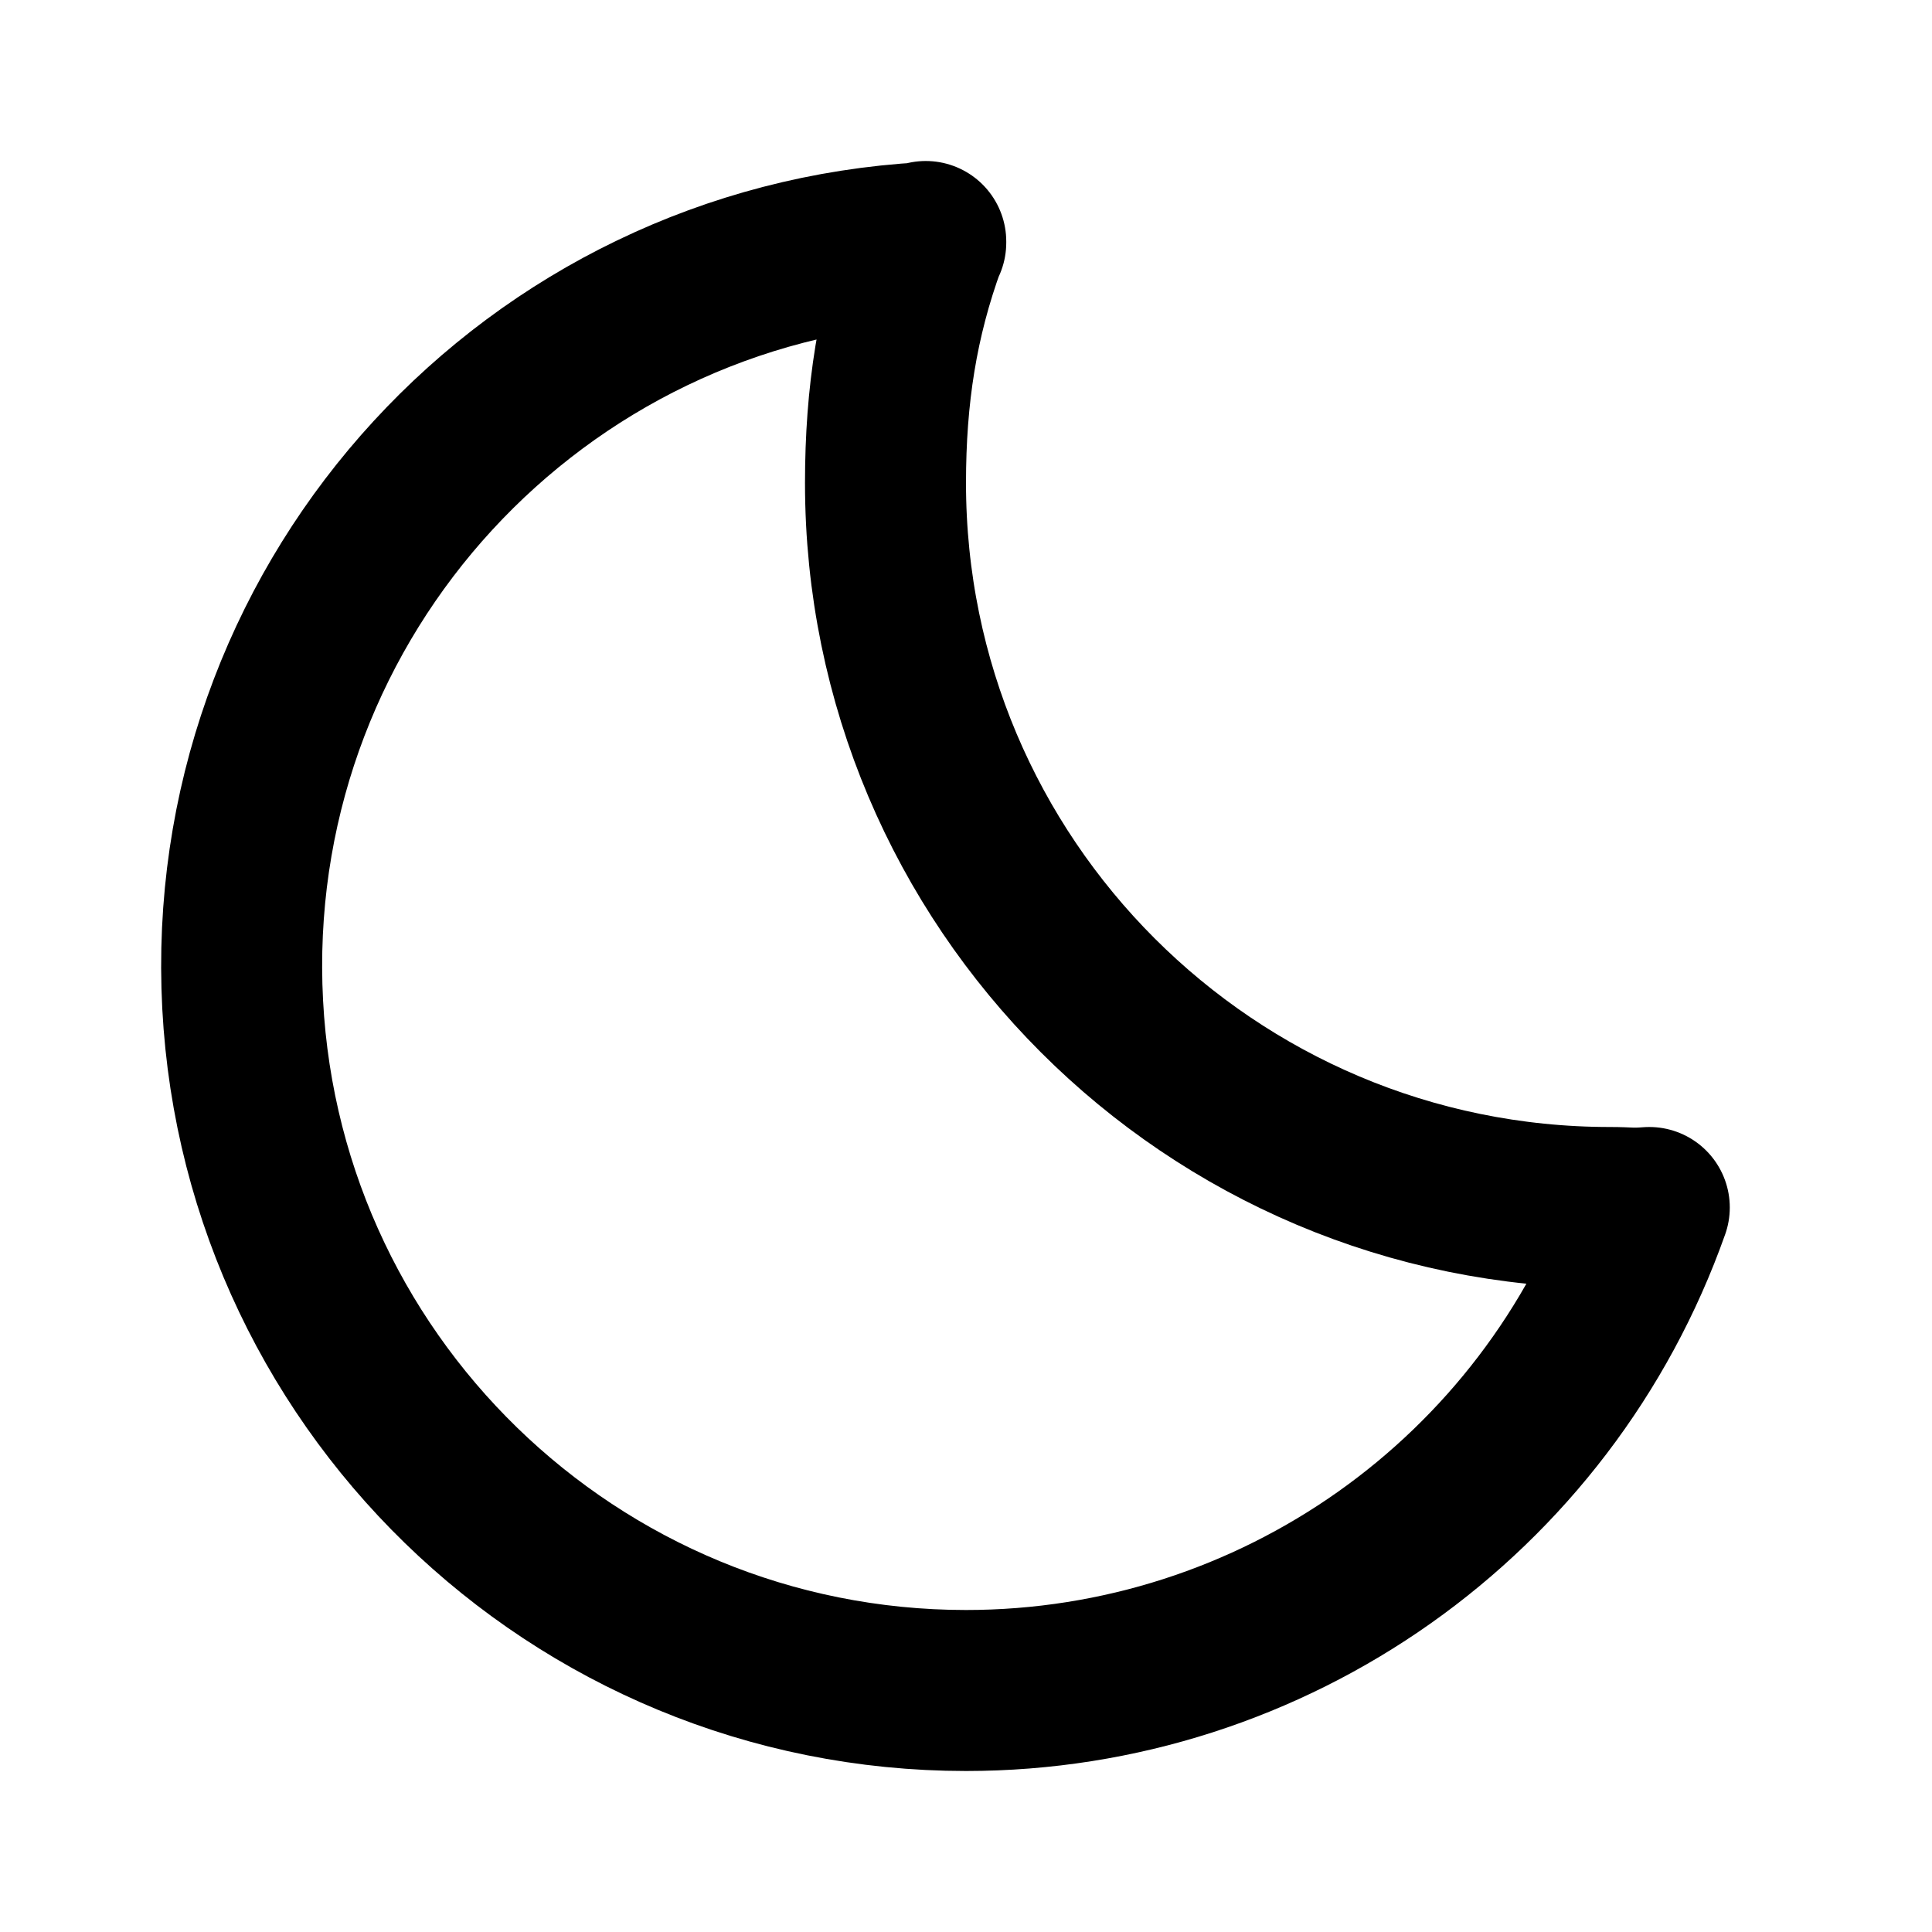
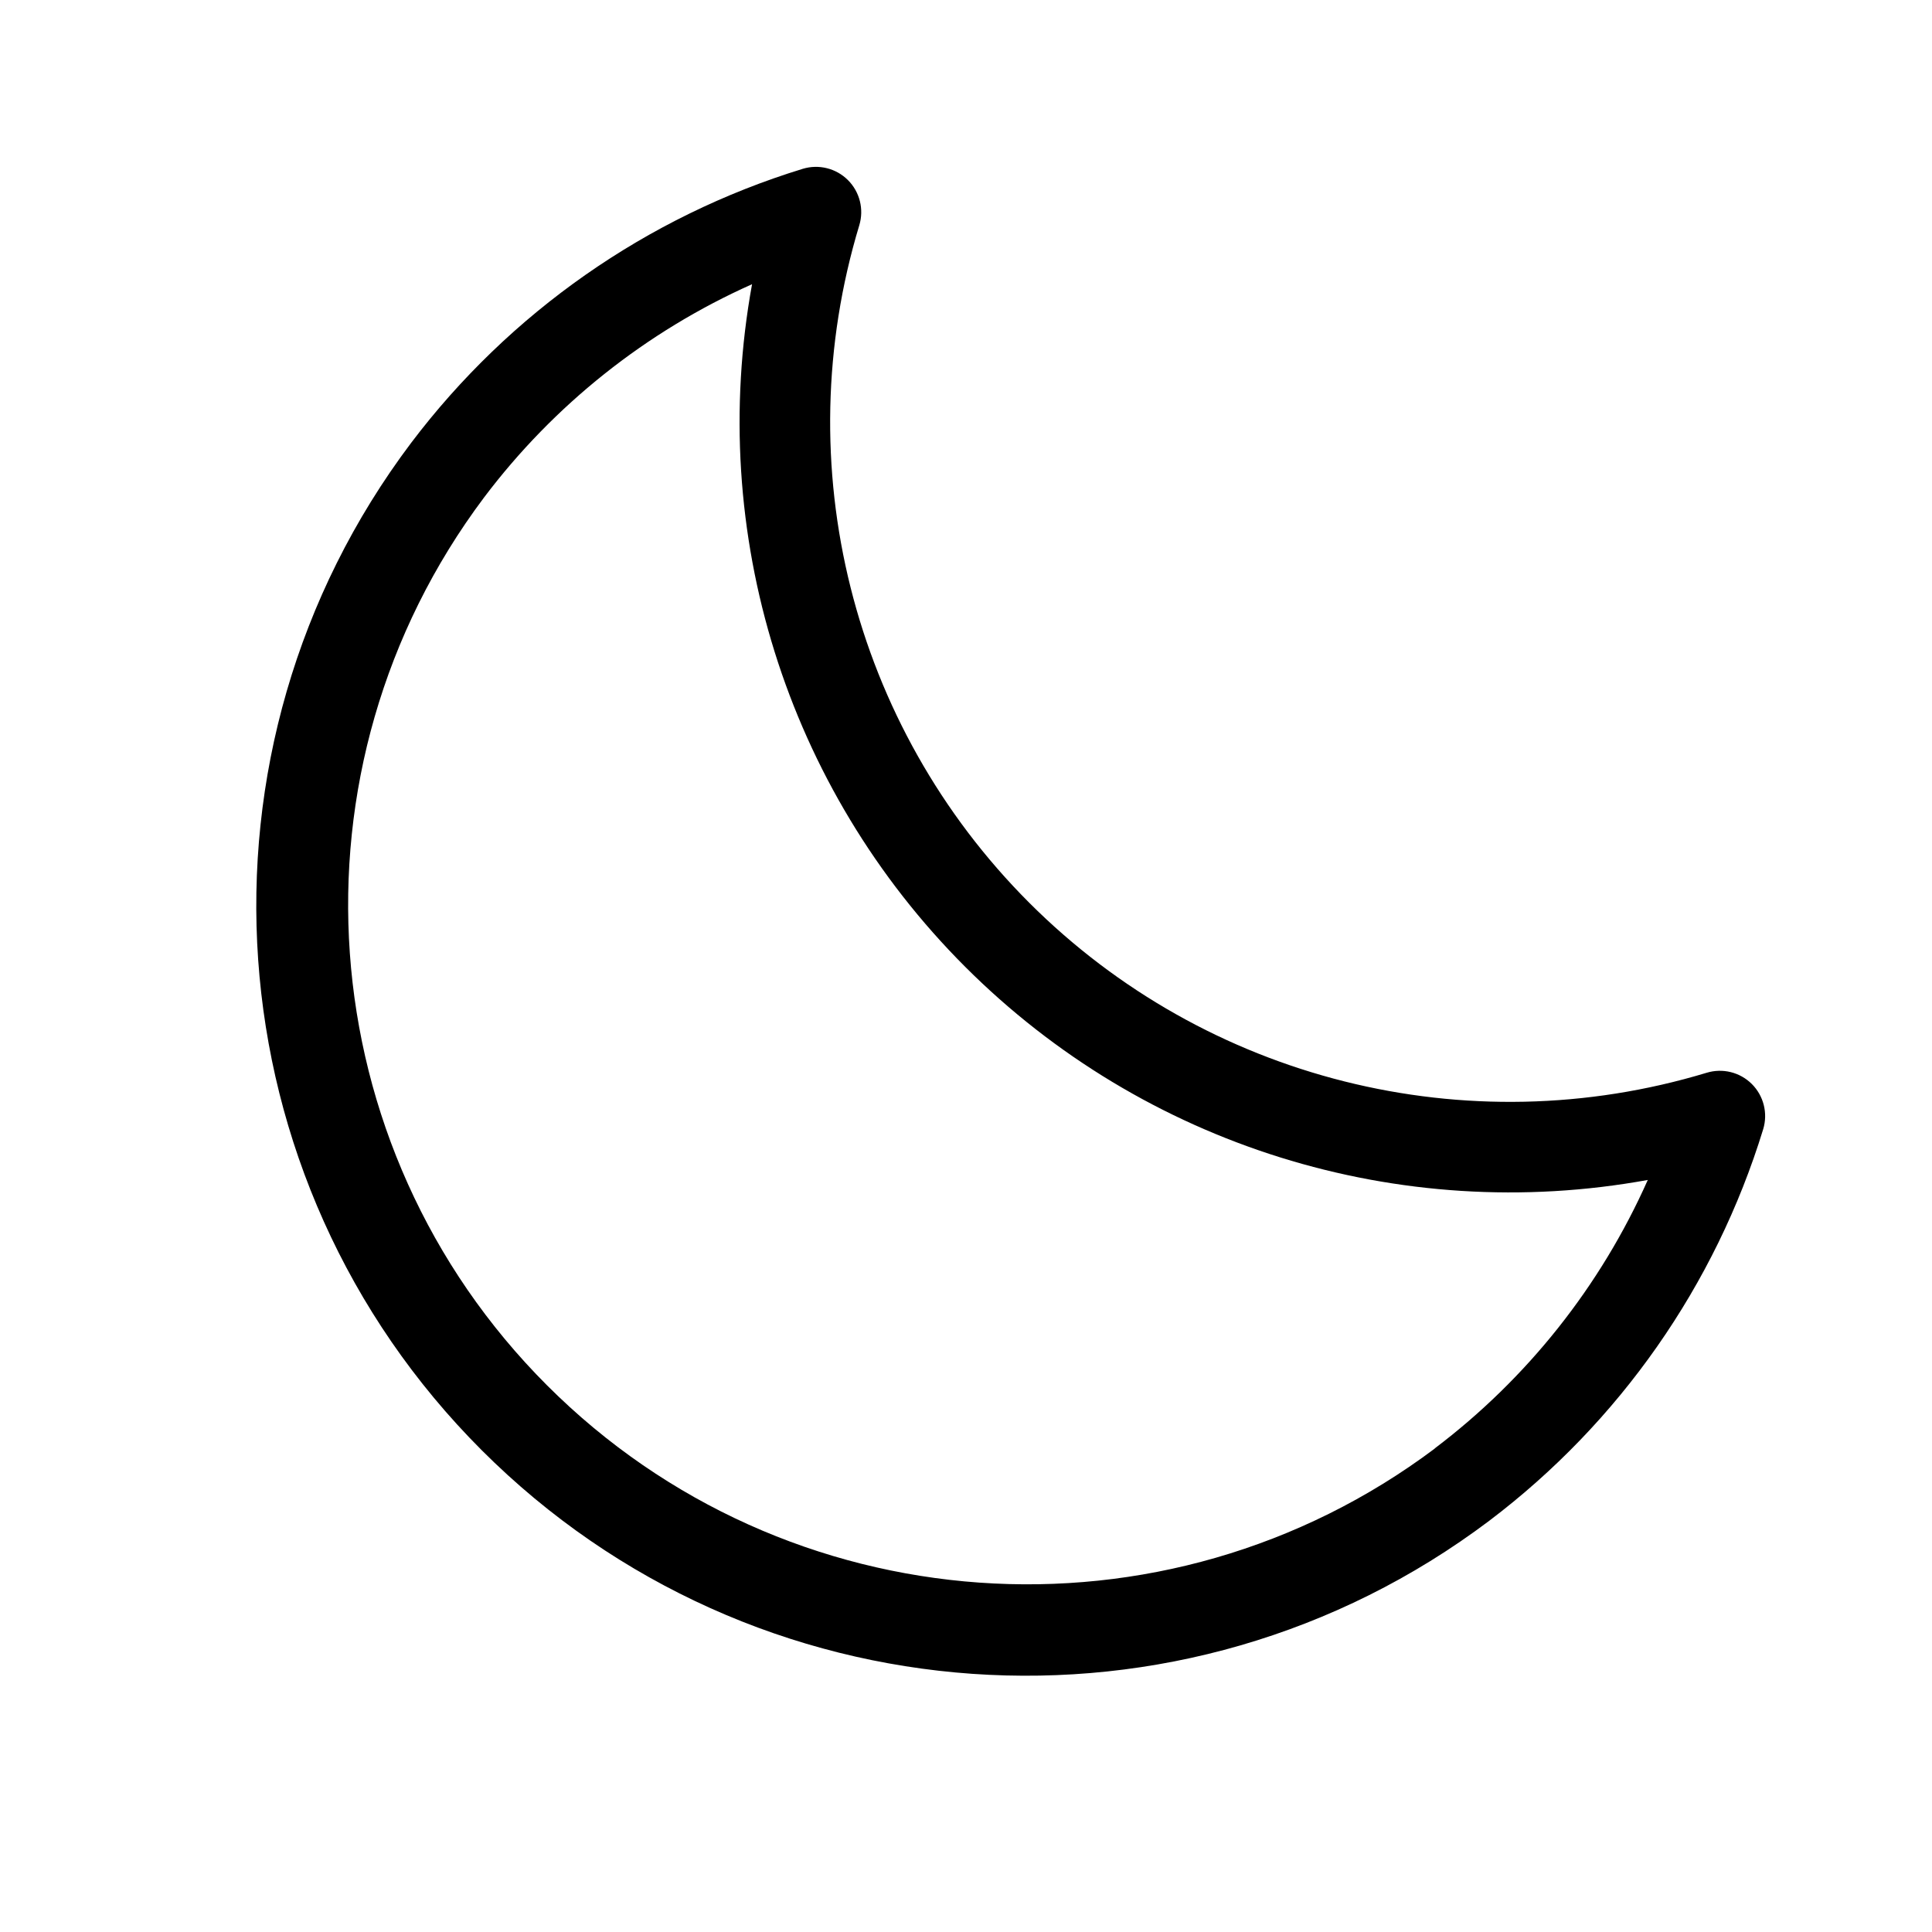
- <svg xmlns="http://www.w3.org/2000/svg" class="w-6 h-6 text-gray-800 dark:text-white" aria-hidden="true" width="24" height="24" fill="none" viewBox="0 0 24 24">
-   <path stroke="currentColor" stroke-linecap="round" stroke-linejoin="round" stroke-width="2" d="M12 21a9 9 0 0 1-.5-17.986V3c-.354.966-.5 1.911-.5 3a9 9 0 0 0 9 9c.239 0 .254.018.488 0A9.004 9.004 0 0 1 12 21Z" />
+ <svg xmlns="http://www.w3.org/2000/svg" width="1em" height="1em" viewBox="0 0 256 256">
+   <path fill="currentColor" d="M232.13 143.64a6 6 0 0 0-6-1.49a90.07 90.07 0 0 1-112.27-112.3a6 6 0 0 0-7.49-7.48a102.88 102.88 0 0 0-51.89 36.31a102 102 0 0 0 142.84 142.84a102.88 102.88 0 0 0 36.31-51.89a6 6 0 0 0-1.5-5.99m-42 48.29a90 90 0 0 1-126-126a90.9 90.9 0 0 1 35.52-28.27a102.06 102.06 0 0 0 118.69 118.69a90.9 90.9 0 0 1-28.24 35.58Z" />
</svg>
